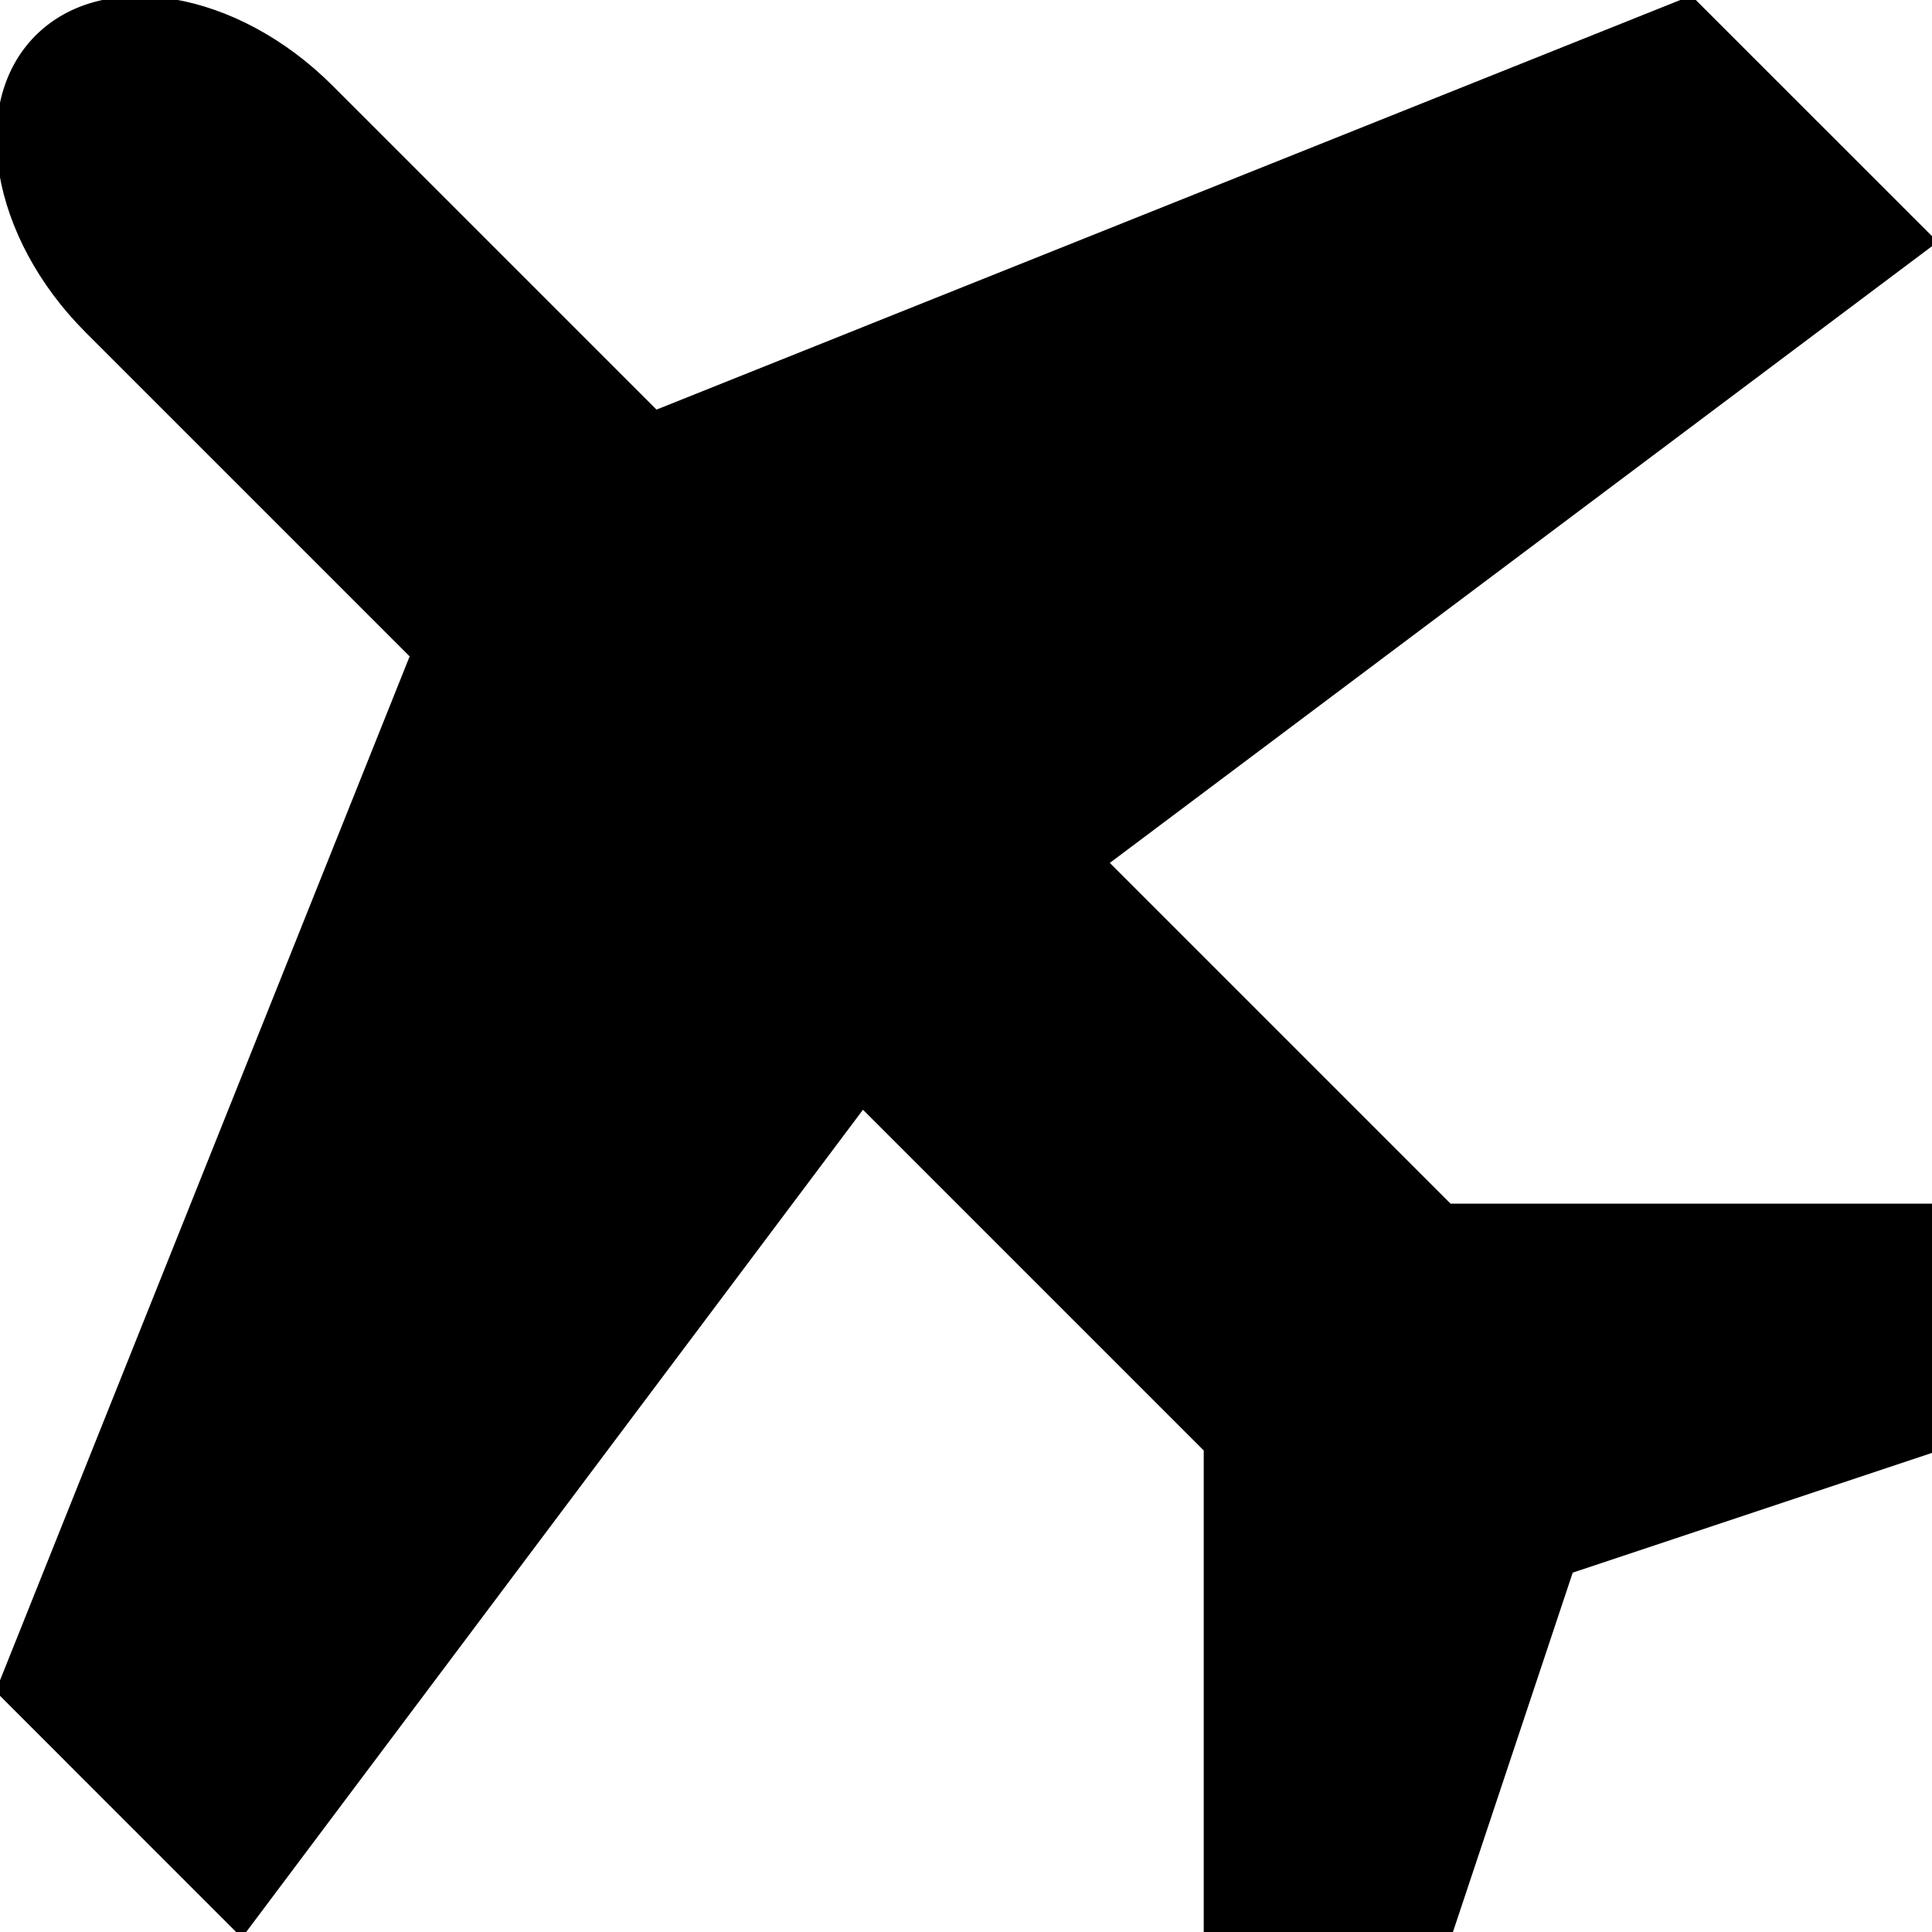
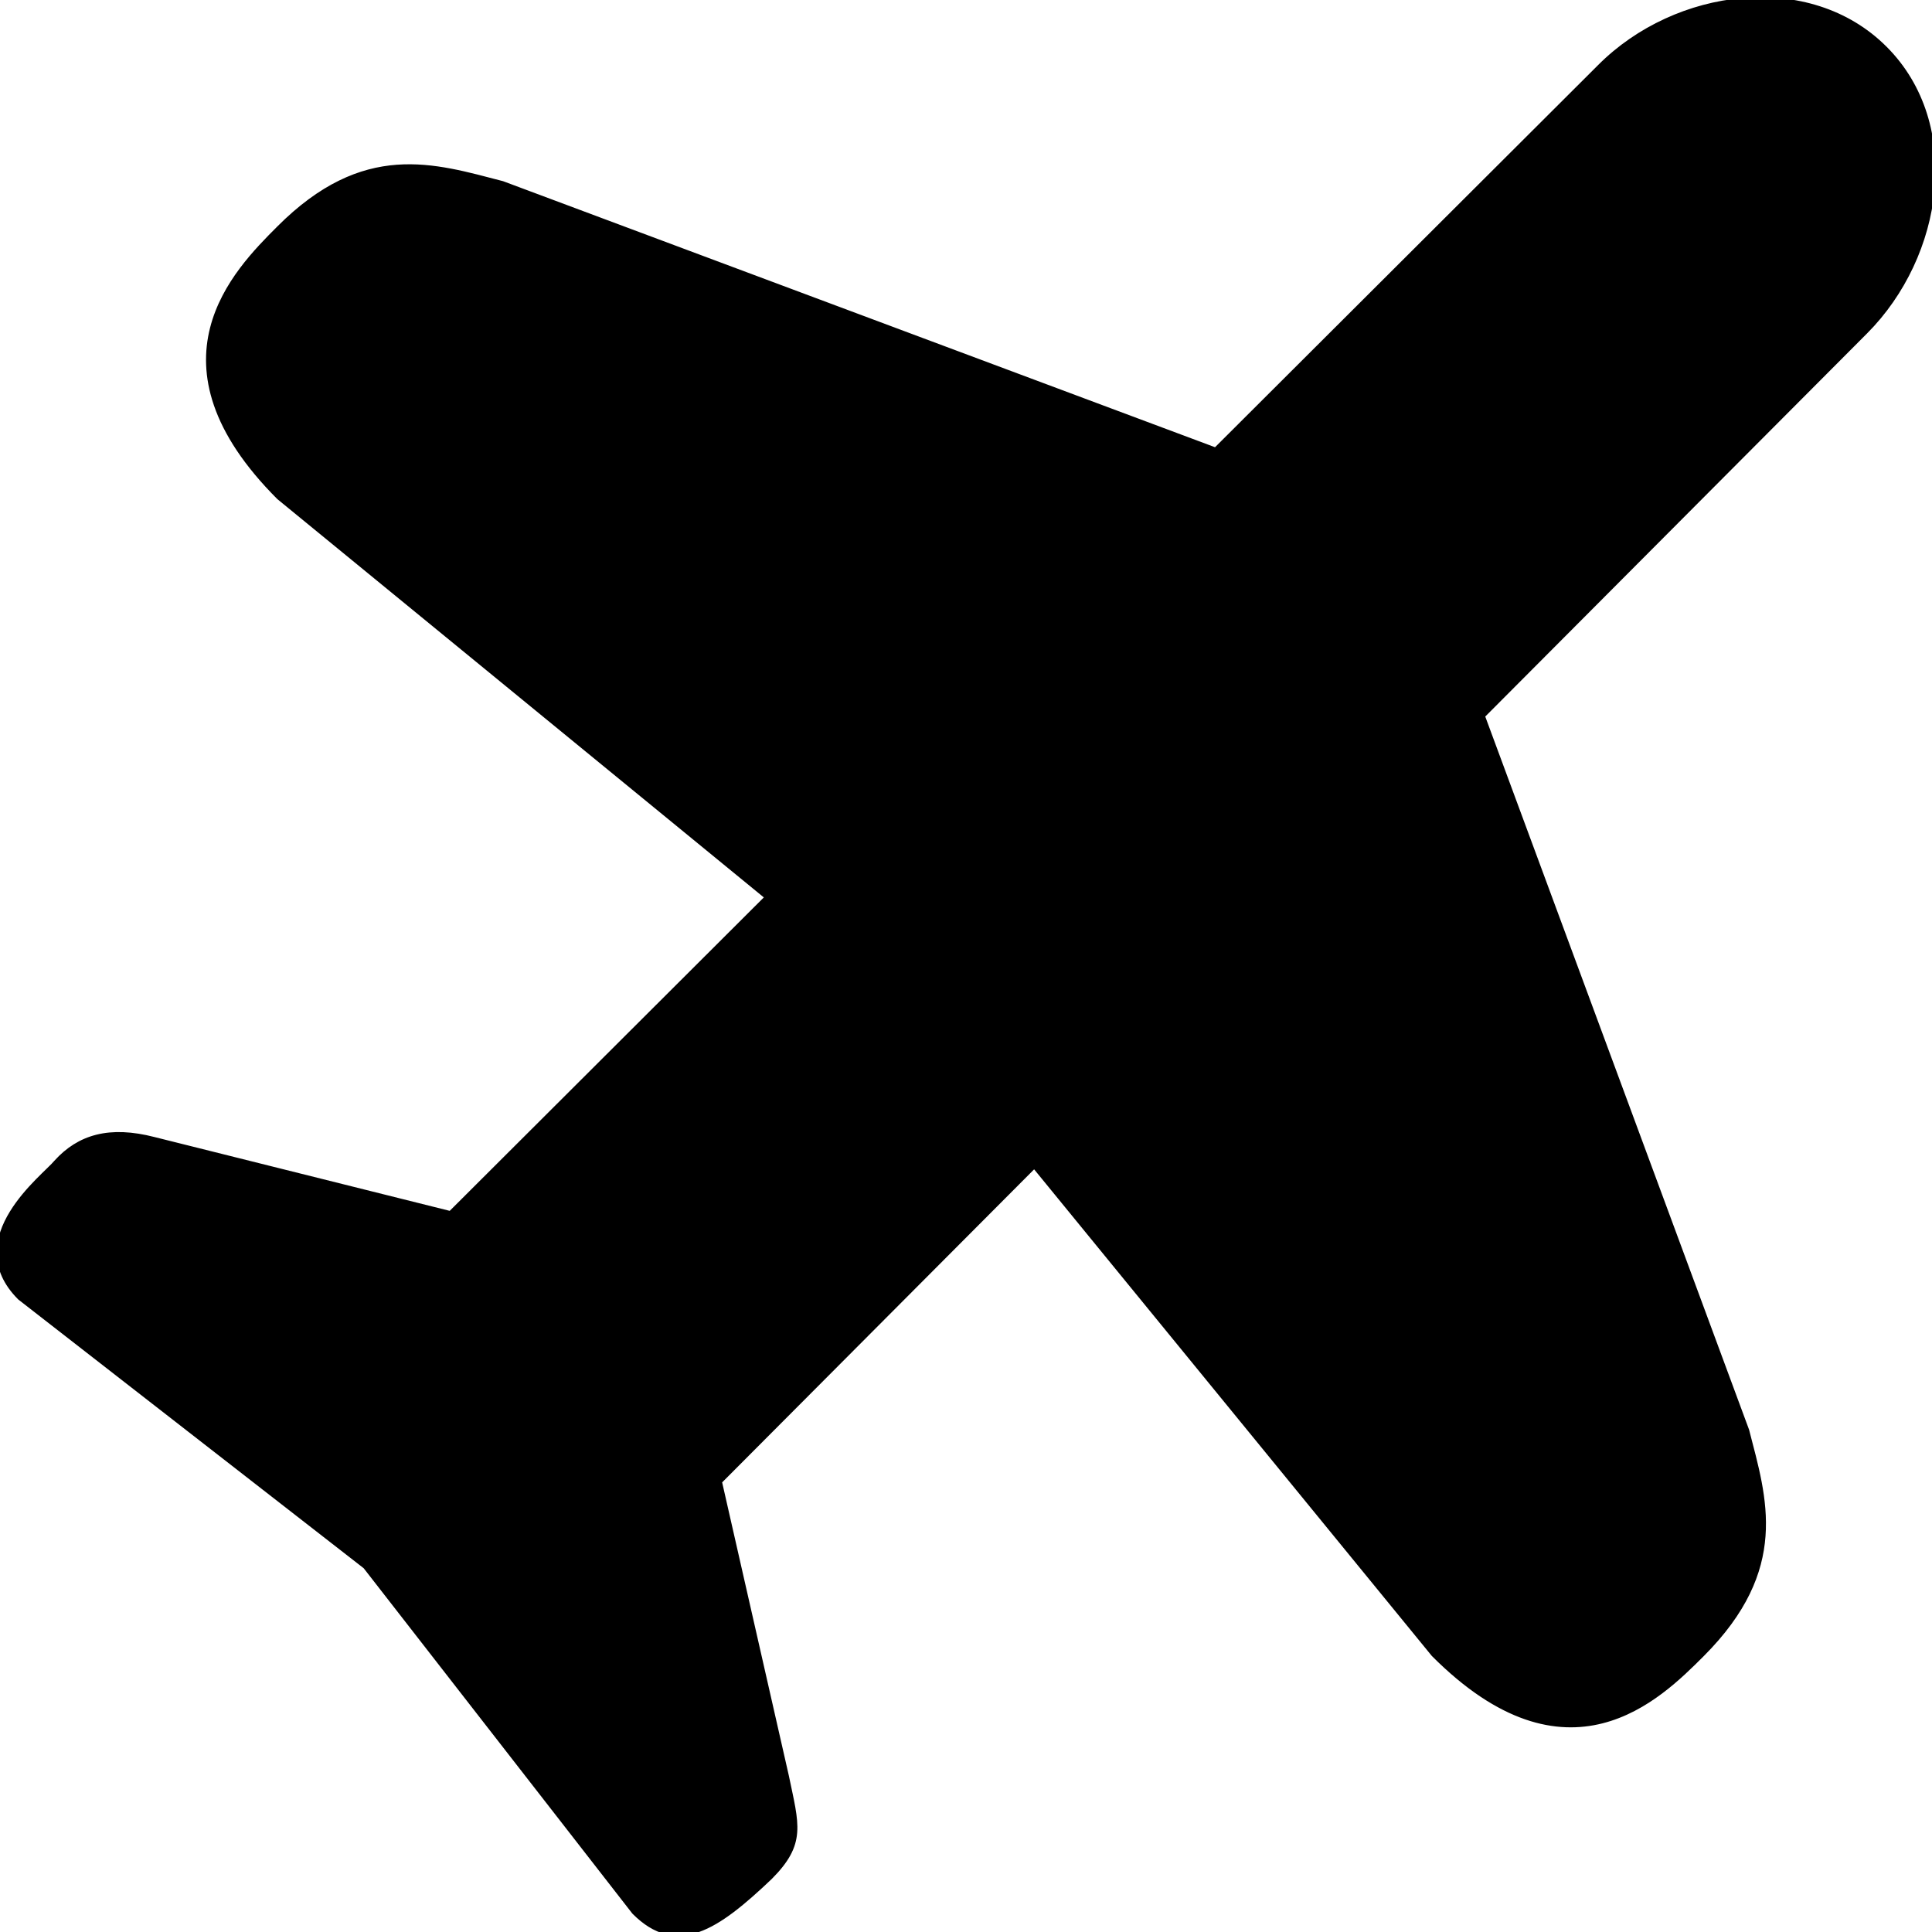
<svg xmlns="http://www.w3.org/2000/svg" width="512" height="512" viewBox="0 0 1024 1024">
-   <path fill="#000" stroke="#000" stroke-width="4" d="M768 639.968 585.18 457.146 1024 127.996 895.99.002 347.47 219.443 174.77 46.737C124.99-3.041 55.468-14.97 20.268 20.229-14.93 55.427-3 124.955 46.778 174.729l172.686 172.683L0 895.994 127.99 1024l329.19-438.868L640.006 767.96v255.98H768l63.992-191.988 191.988-63.996V639.964l-255.98.004z" />
+   <path fill="#000" stroke="#000" stroke-width="4" d="M998.569 26.237c-39.868-39.995-109.94-30.62-150.031 9.567l-204.041 203.56L266.044 97.942c-36.252-9.375-72.76-21.502-117.715 23.581-22.941 22.974-70.616 70.776 0 141.52l259.49 212.456L238.976 643.99l-157.55-39.388c-23.357-6.015-39.1-1.312-51.098 11.935-6.047 7.55-49.914 40.06-19.326 70.712l183.18 142.512 142.511 183.179c22.141 22.205 42.715 8.35 70.84-18.366 17.822-17.854 13.982-27.037 8.607-53.05l-35.58-156.462 167.693-168.27 212.136 259.555c70.584 70.744 118.29 22.91 141.232 0 44.987-45.115 32.892-81.654 23.517-117.97l-140.24-379.093 203.209-203.913c40.091-40.155 50.362-109.172 10.463-149.135" />
</svg>
